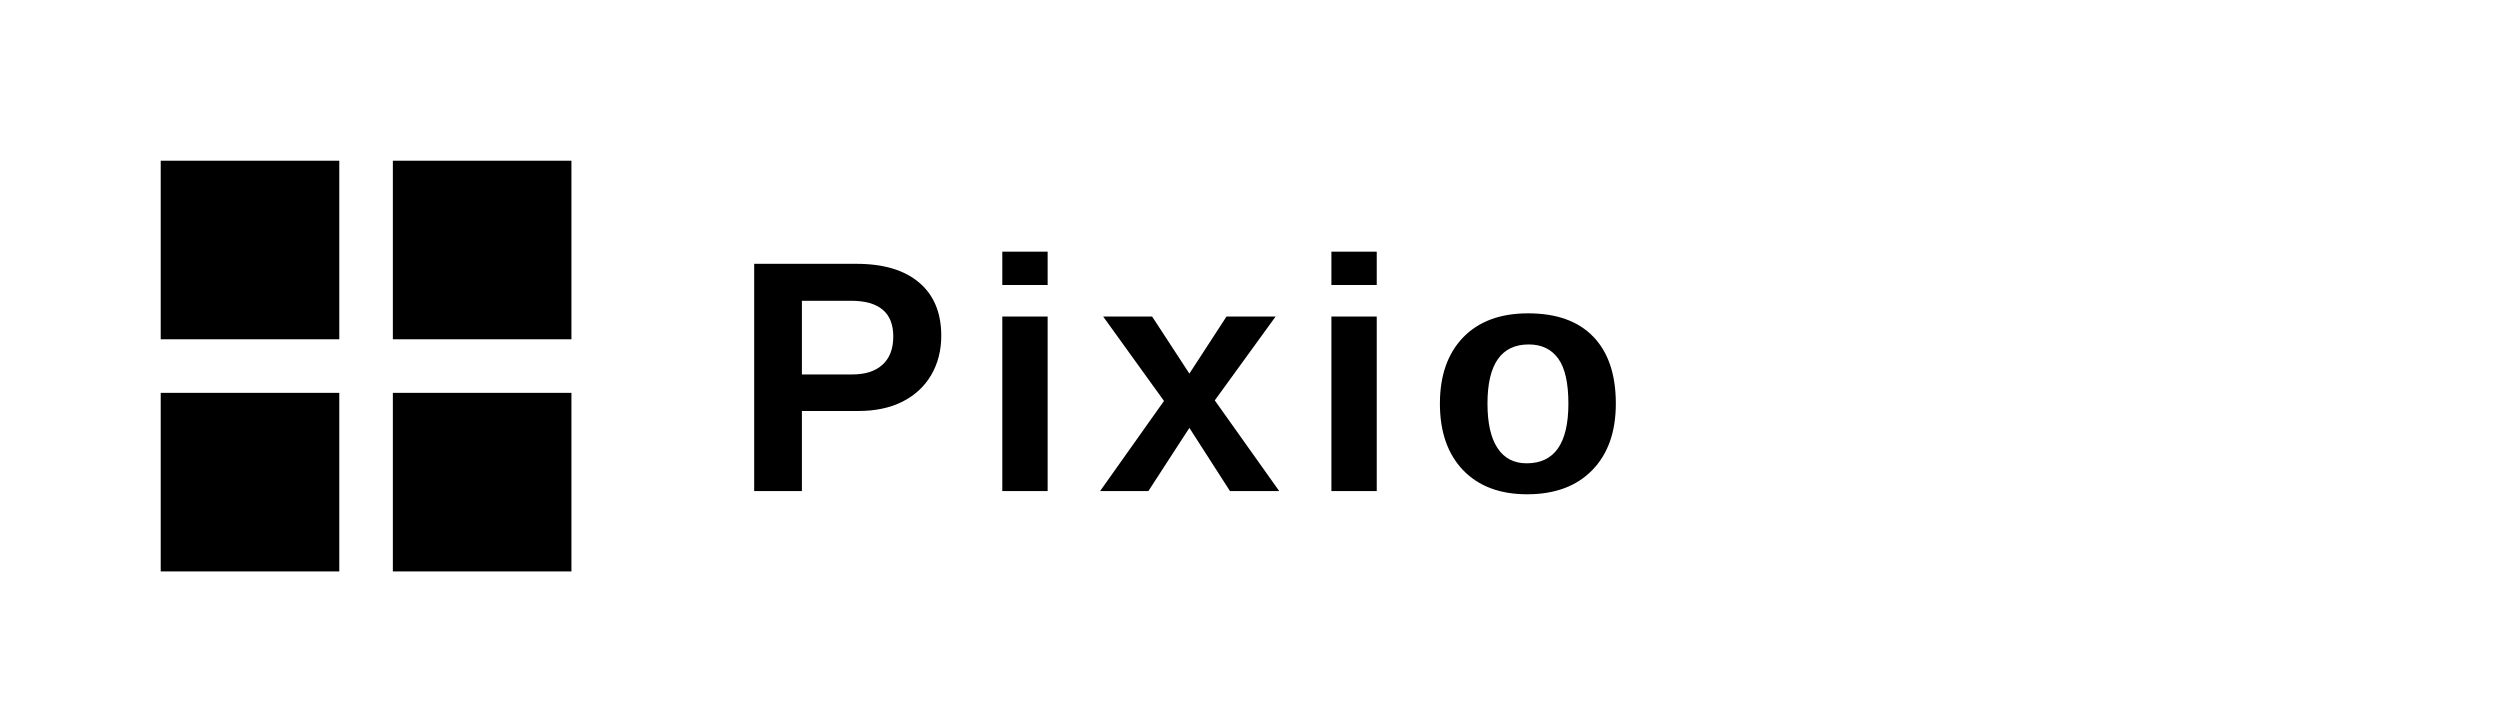
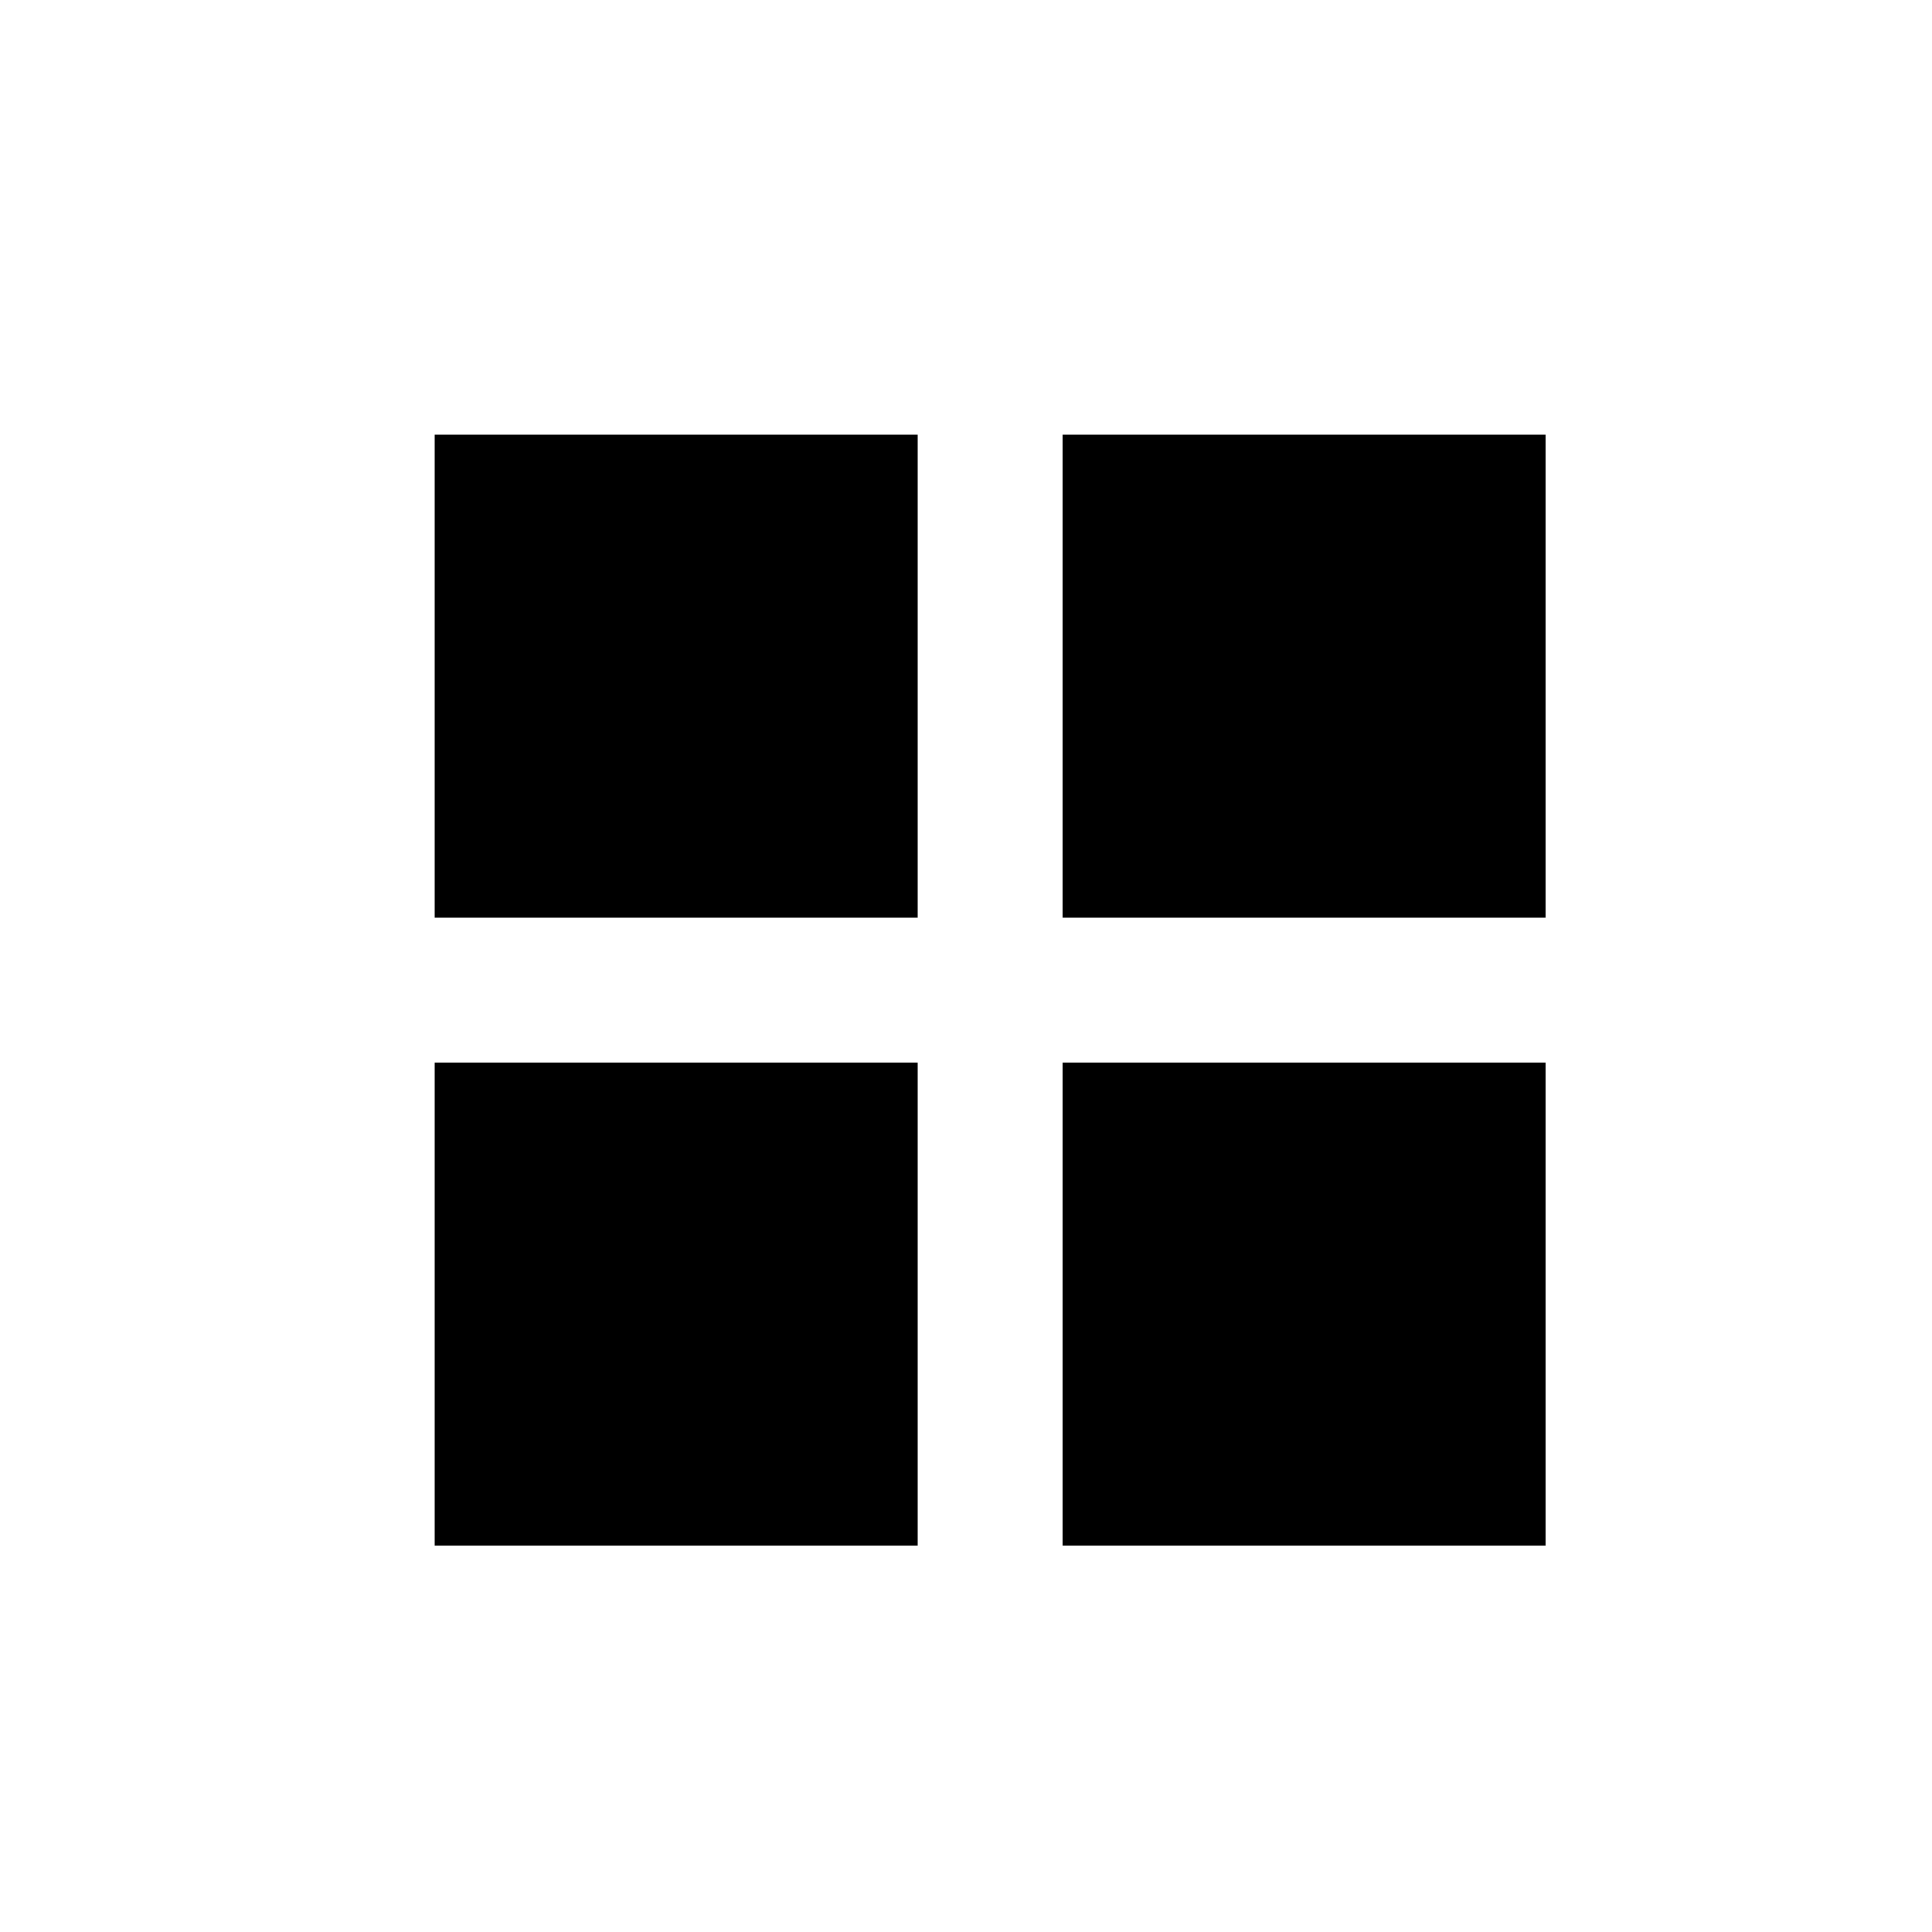
- <svg xmlns="http://www.w3.org/2000/svg" viewBox="0 0 280 80" fill="none">
+ <svg xmlns="http://www.w3.org/2000/svg" viewBox="0 0 80 80" fill="none">
  <g fill="#000000">
    <rect x="18" y="18" width="20" height="20" />
    <rect x="44" y="18" width="20" height="20" />
    <rect x="18" y="44" width="20" height="20" />
    <rect x="44" y="44" width="20" height="20" />
  </g>
-   <text x="82" y="55" font-family="Arial,Helvetica,sans-serif" font-size="37" font-weight="700" letter-spacing="3" fill="#000000">Pixio</text>
</svg>
